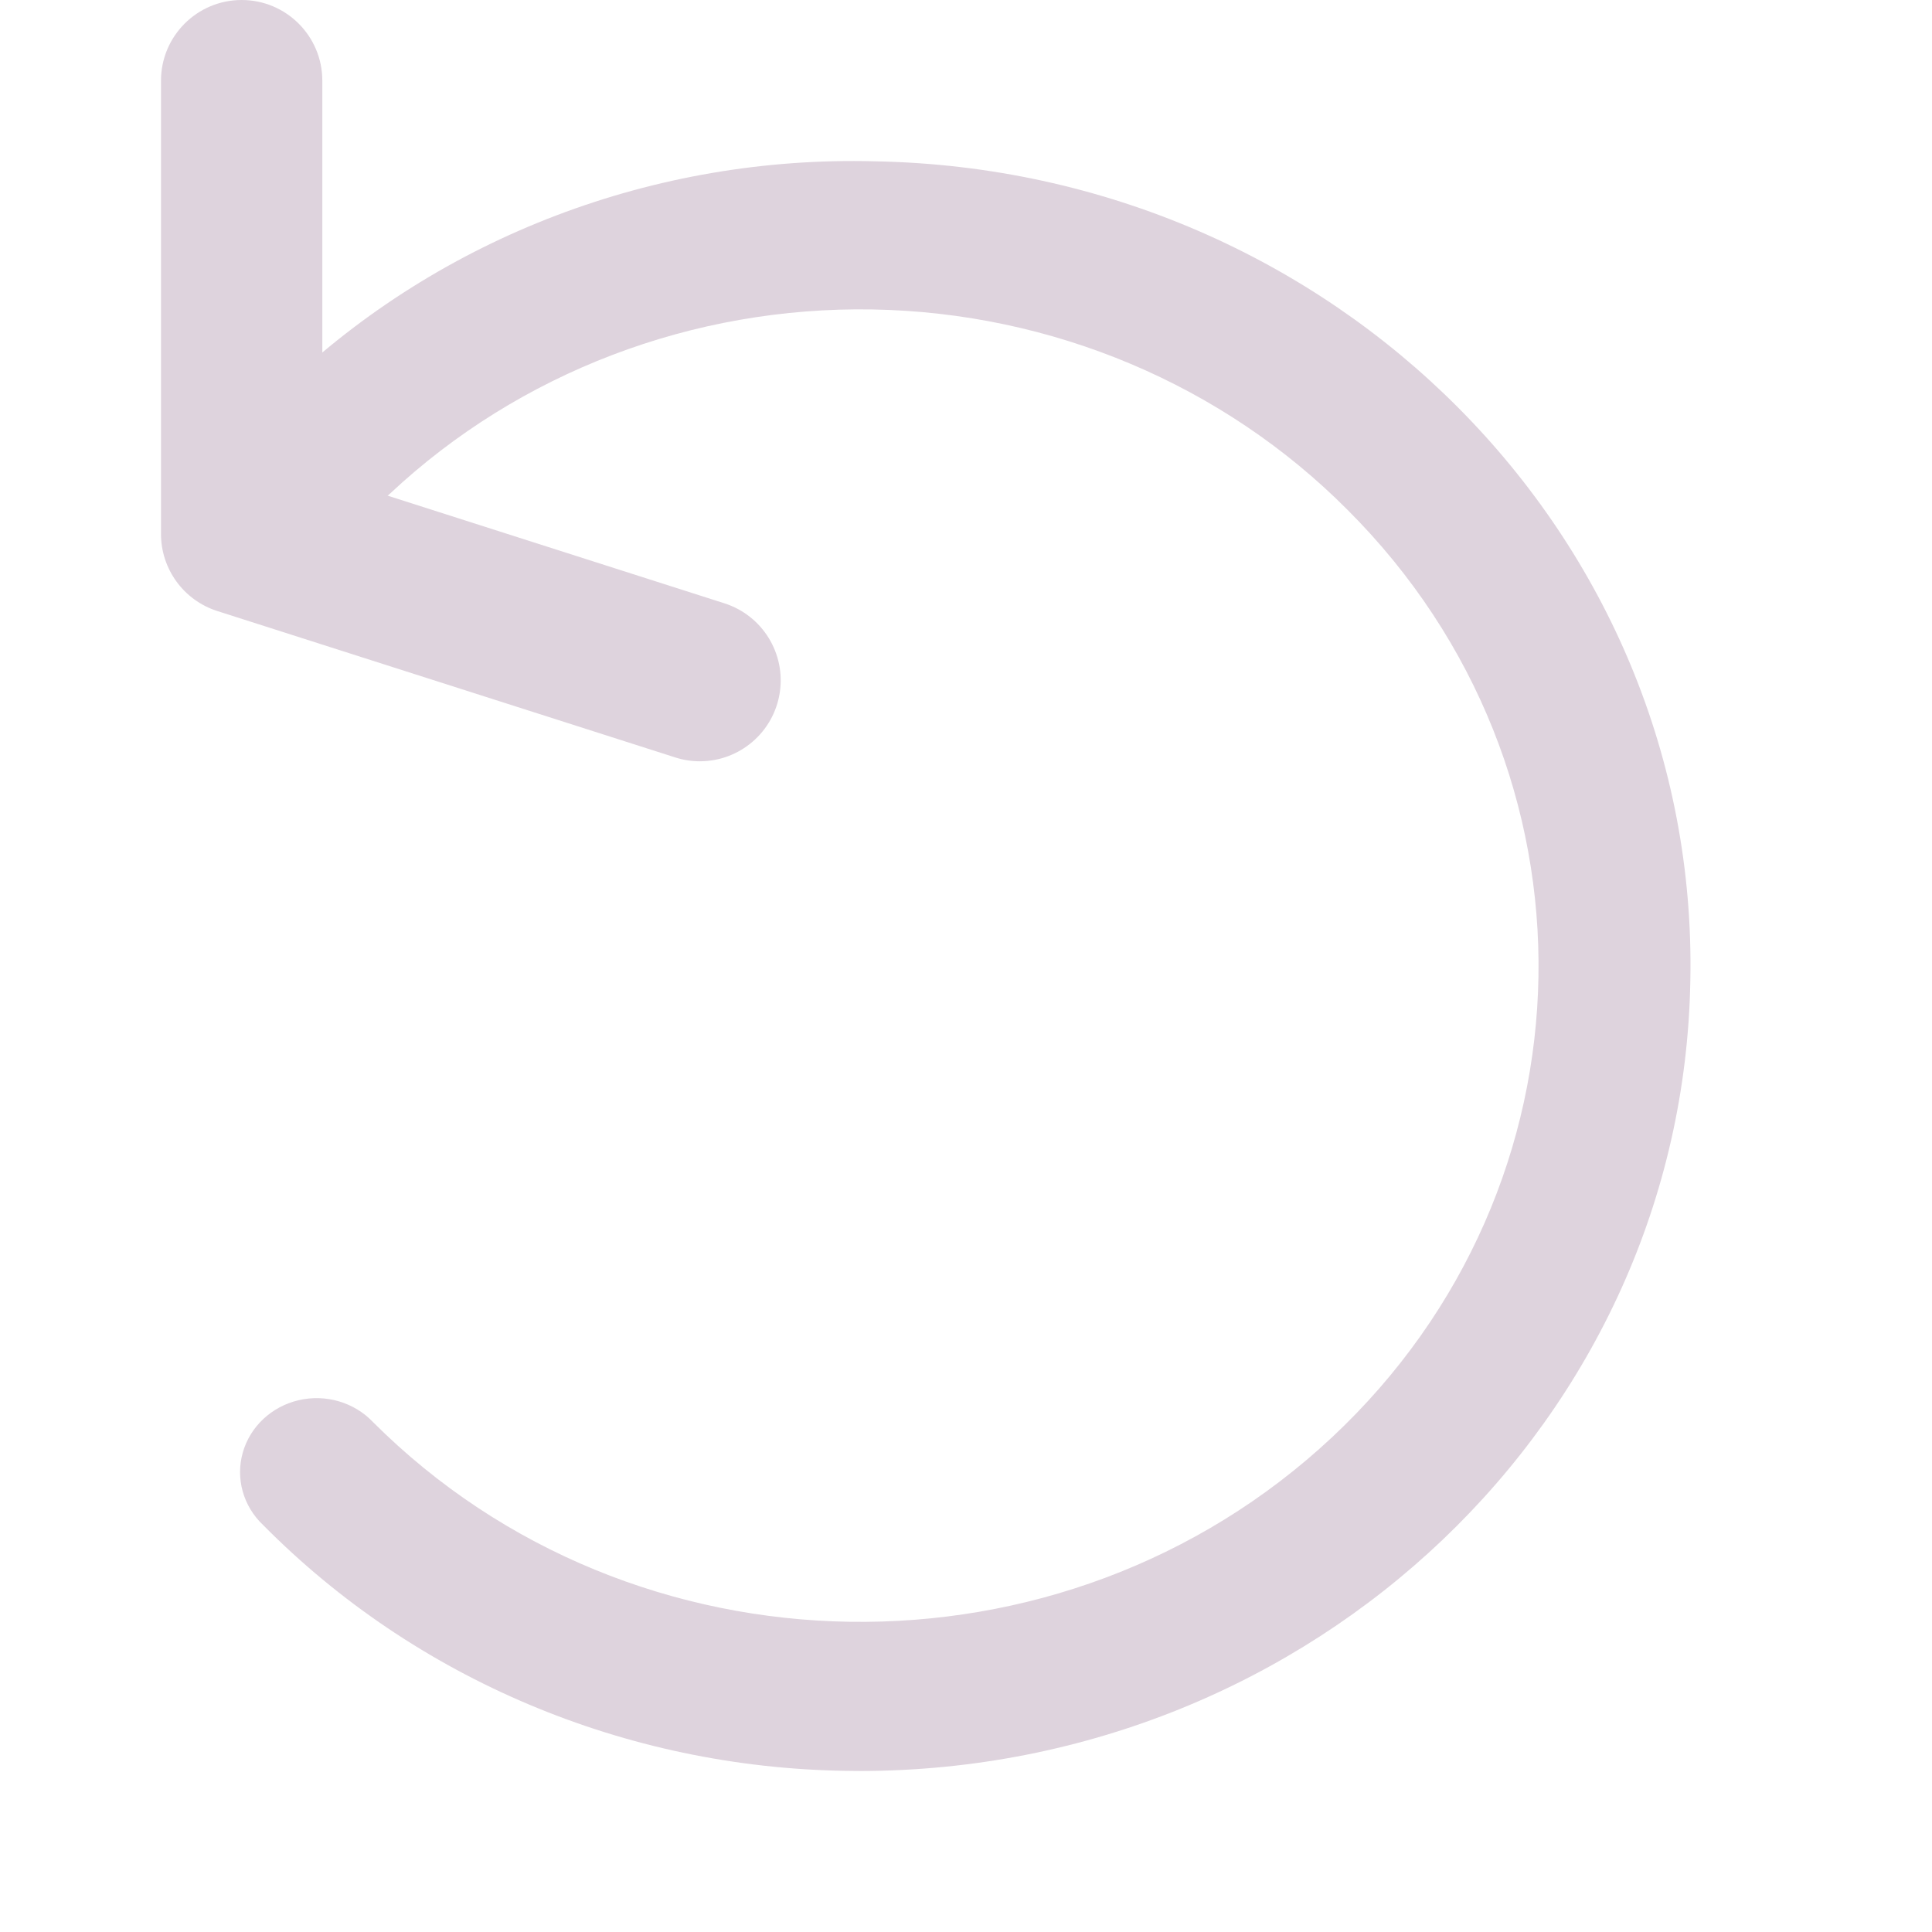
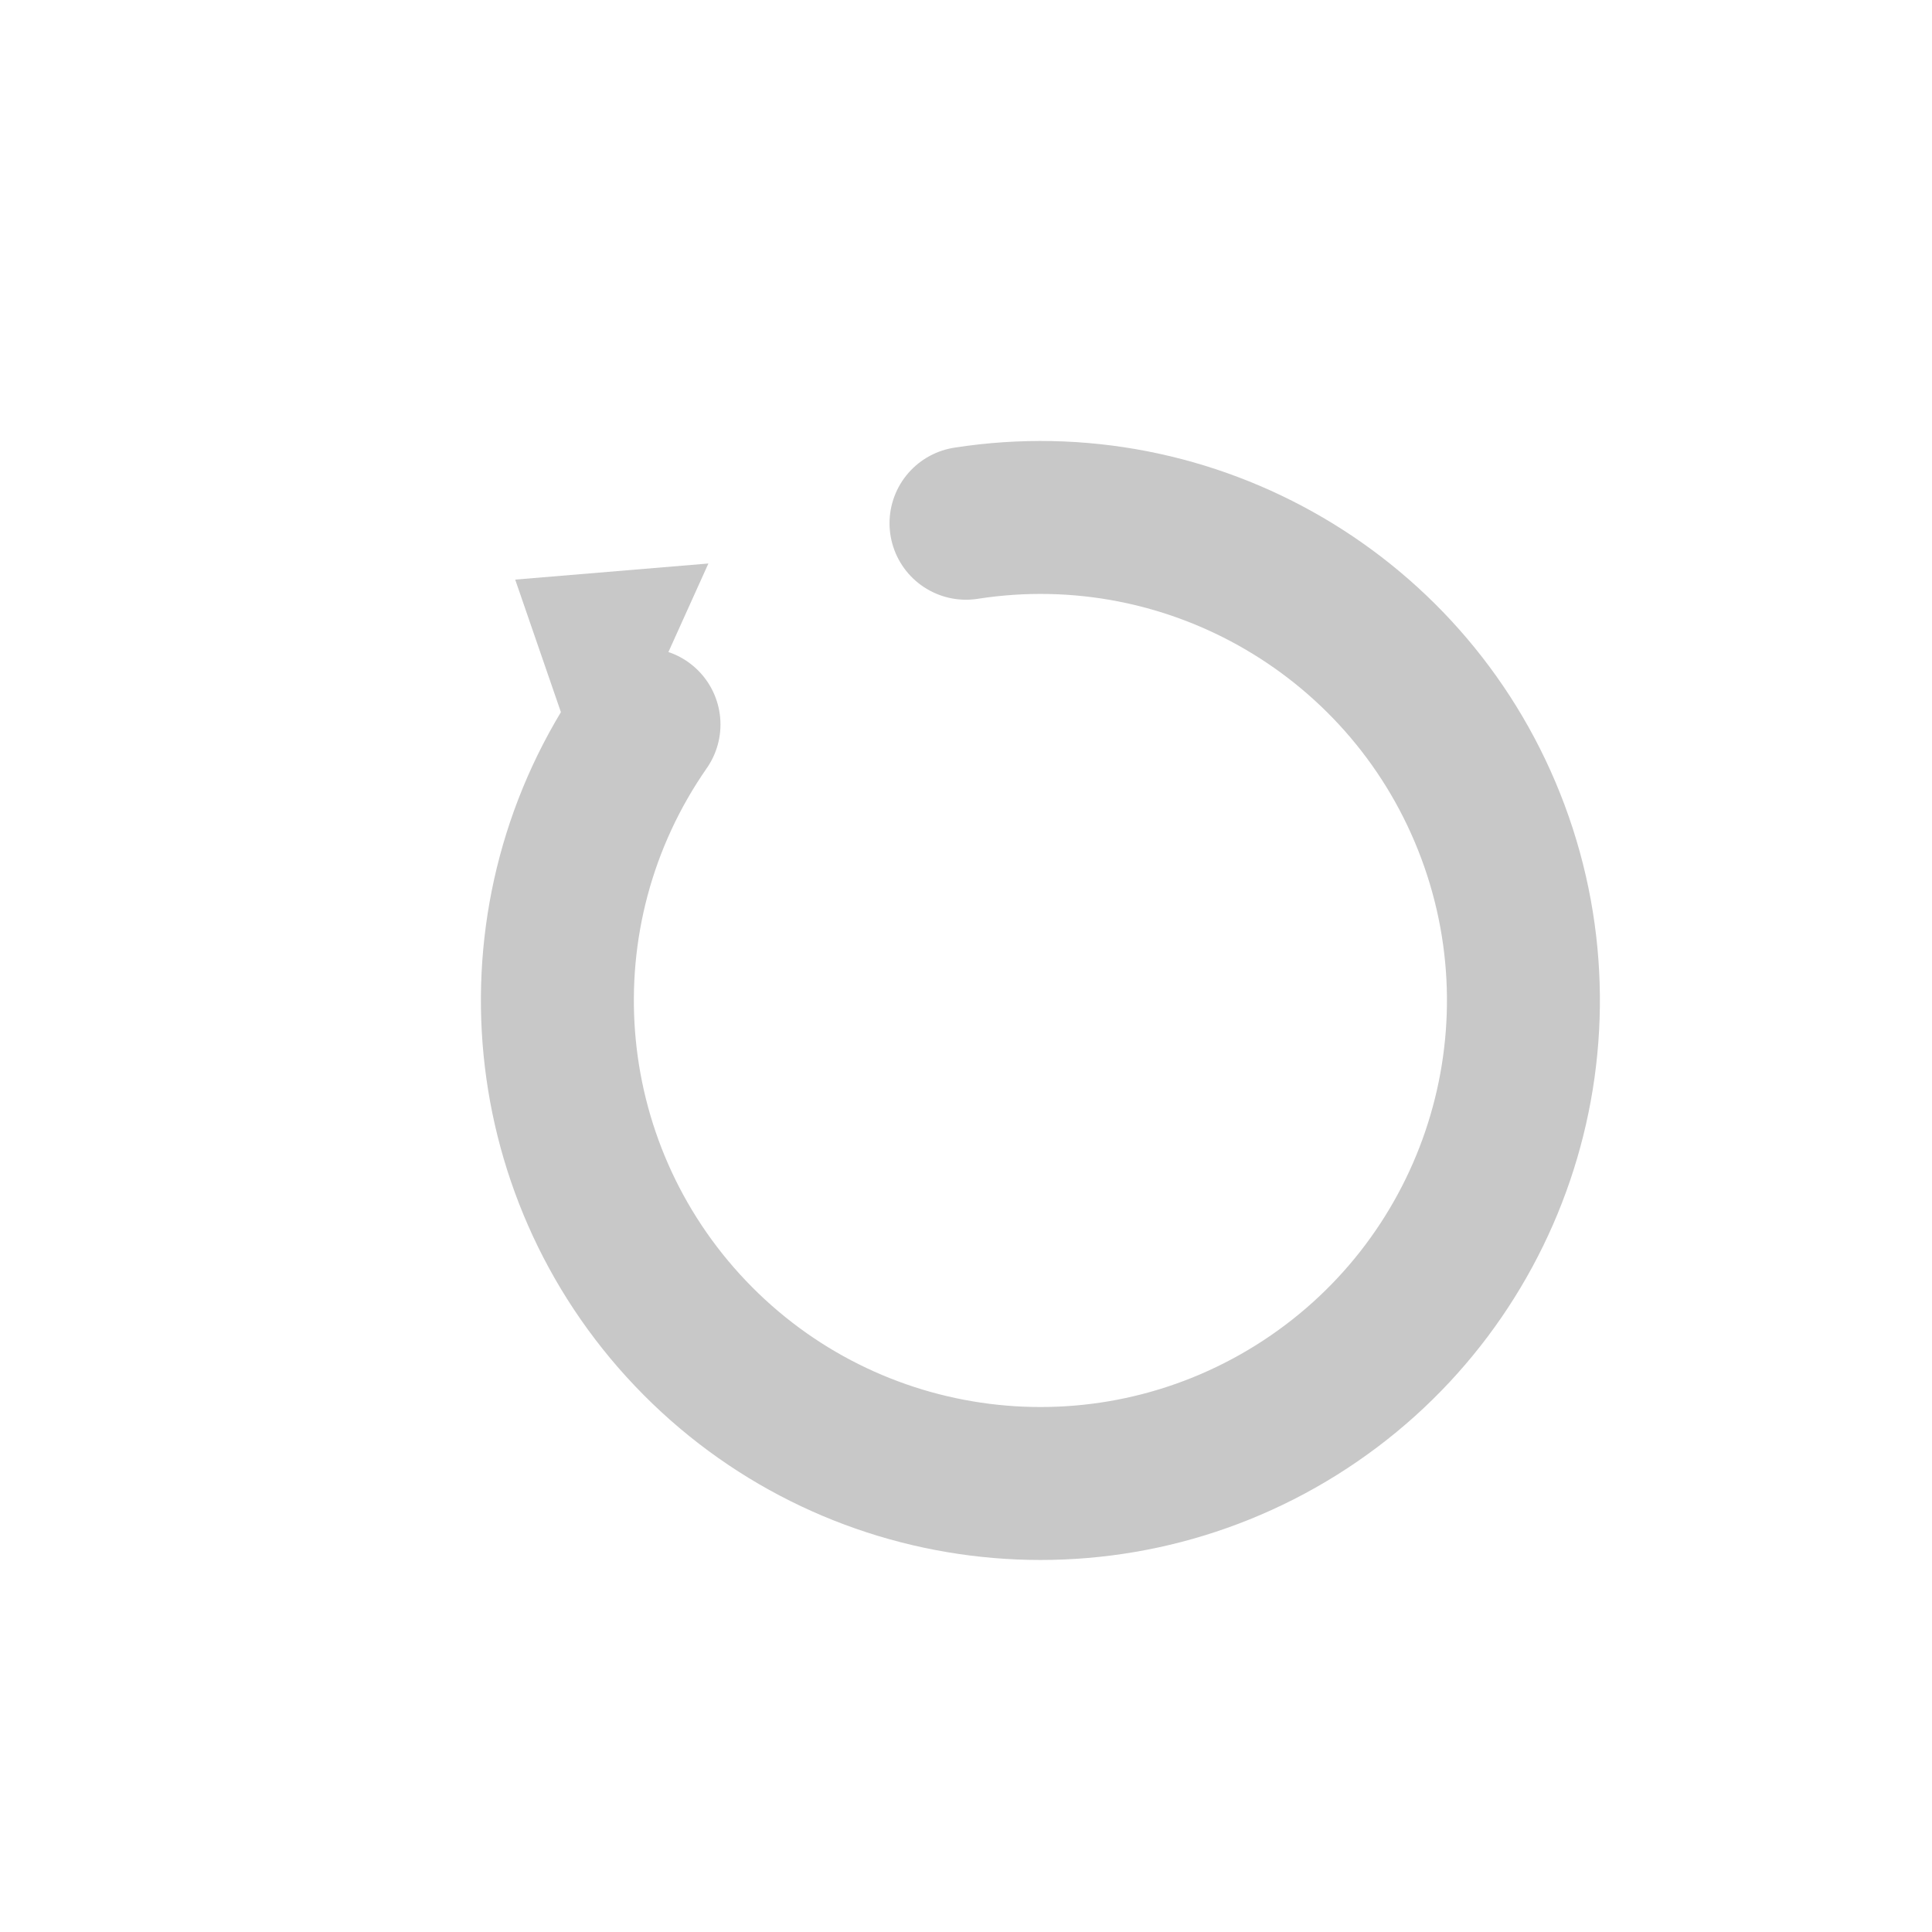
- <svg xmlns="http://www.w3.org/2000/svg" id="Слой_1" data-name="Слой 1" viewBox="0 0 24 24" version="1.1">
-   <defs id="defs27419">
-     <style id="style27417">.cls-1{fill:#DED3DD;}</style>
-   </defs>
-   <path class="cls-1" d="m 10.693,22 c -0.063,0 -0.125,-9.16e-4 -0.189,-0.002 A 10.23,9.892 0 0 1 3.268,18.944 0.951,0.919 0 1 1 4.634,17.666 8.424,8.146 0 0 0 16.742,6.336 8.396,8.119 0 0 0 4.847,6.13 0.951,0.919 0 0 1 3.528,4.805 10.059,9.727 0 0 1 10.873,2.004 10.327,9.986 0 0 1 20.998,12.18 10.325,9.985 0 0 1 10.693,22 Z" id="path27423" style="stroke-width:1;stroke-miterlimit:4;stroke-dasharray:none" />
-   <path class="cls-1" d="M 8.695,9.457 A 0.993,0.993 0 0 1 8.391,9.41 L 2.698,7.59 A 1.005,1.005 0 0 1 2,6.632 v -5.63 a 1.002,1.002 0 1 1 2.004,0 v 4.896 L 9,7.495 a 1.005,1.005 0 0 1 -0.305,1.962 z" id="path27425" style="stroke-width:1;stroke-miterlimit:4;stroke-dasharray:none" />
+ <svg xmlns="http://www.w3.org/2000/svg" viewBox="0 0 24 24" width="24" height="24">
+   <g fill="none" stroke-linecap="round" stroke-linejoin="round">
+     <path d="M8 9 A6 6 0 1 0 12 6.5" stroke="#C8C8C8" stroke-width="1.9" />
+     <polygon points="8.8,7 6.4,7.2 7.4,10.1" fill="#C8C8C8" stroke="none" />
+   </g>
</svg>
